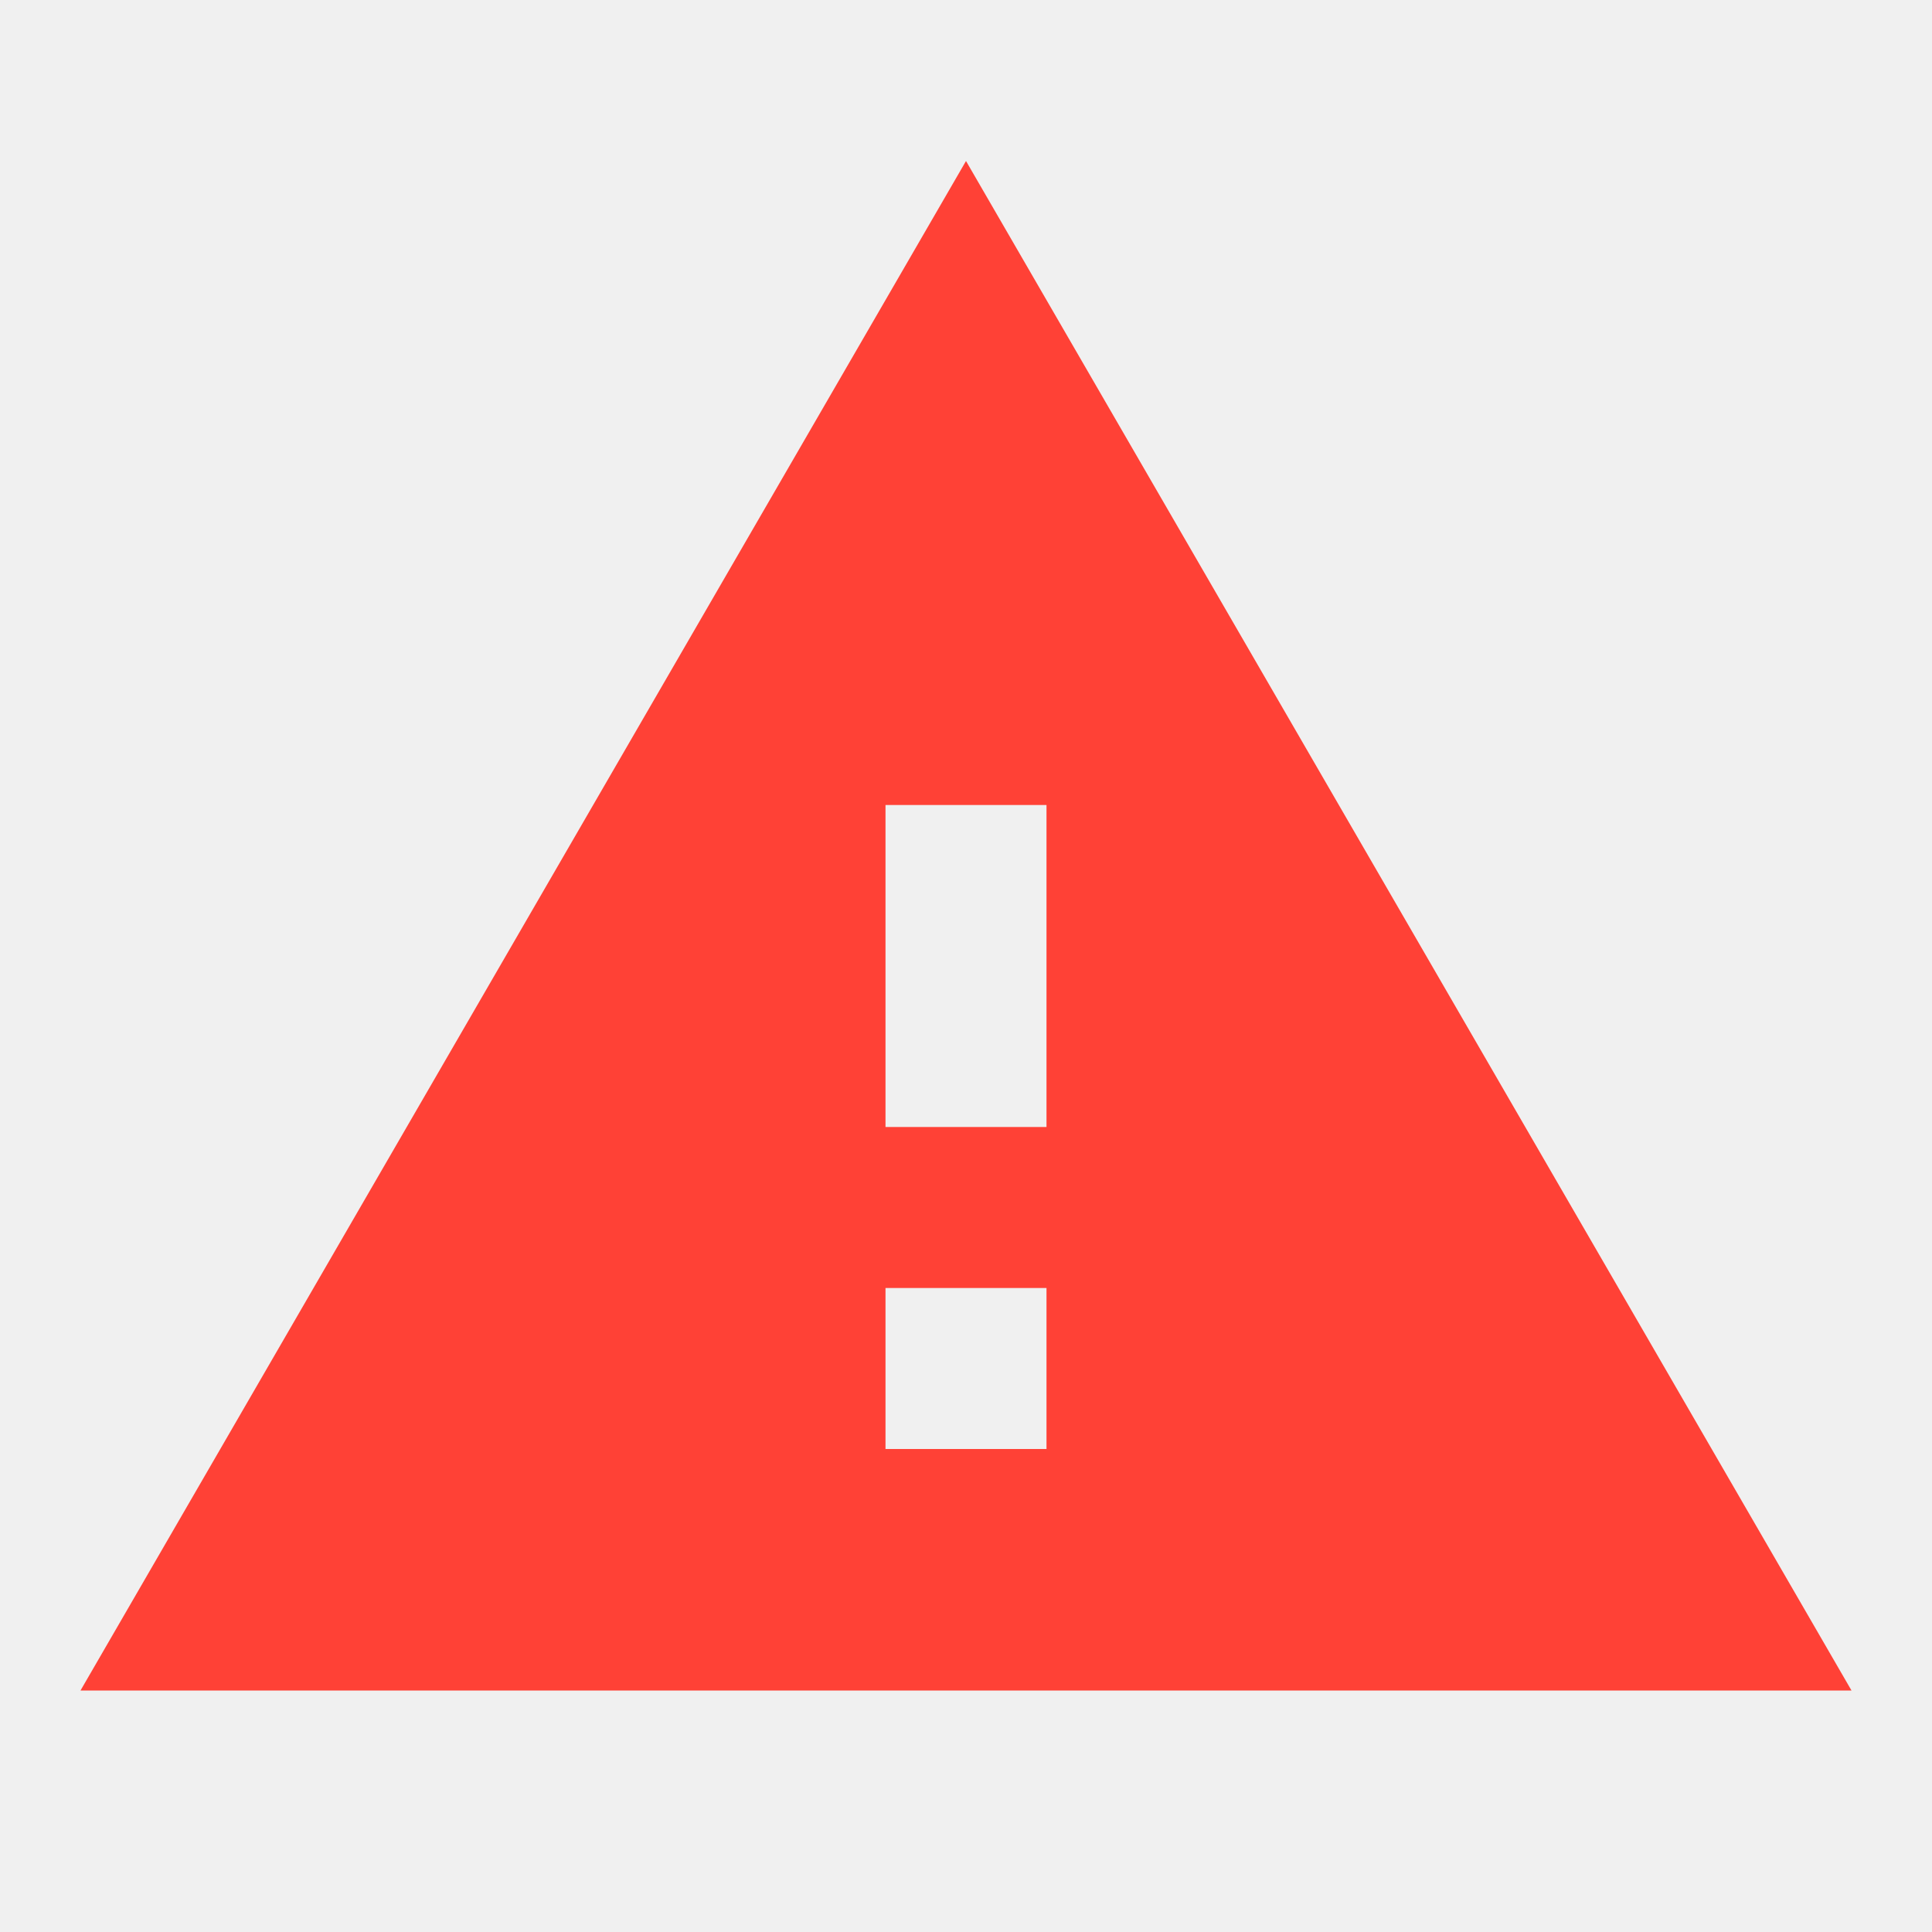
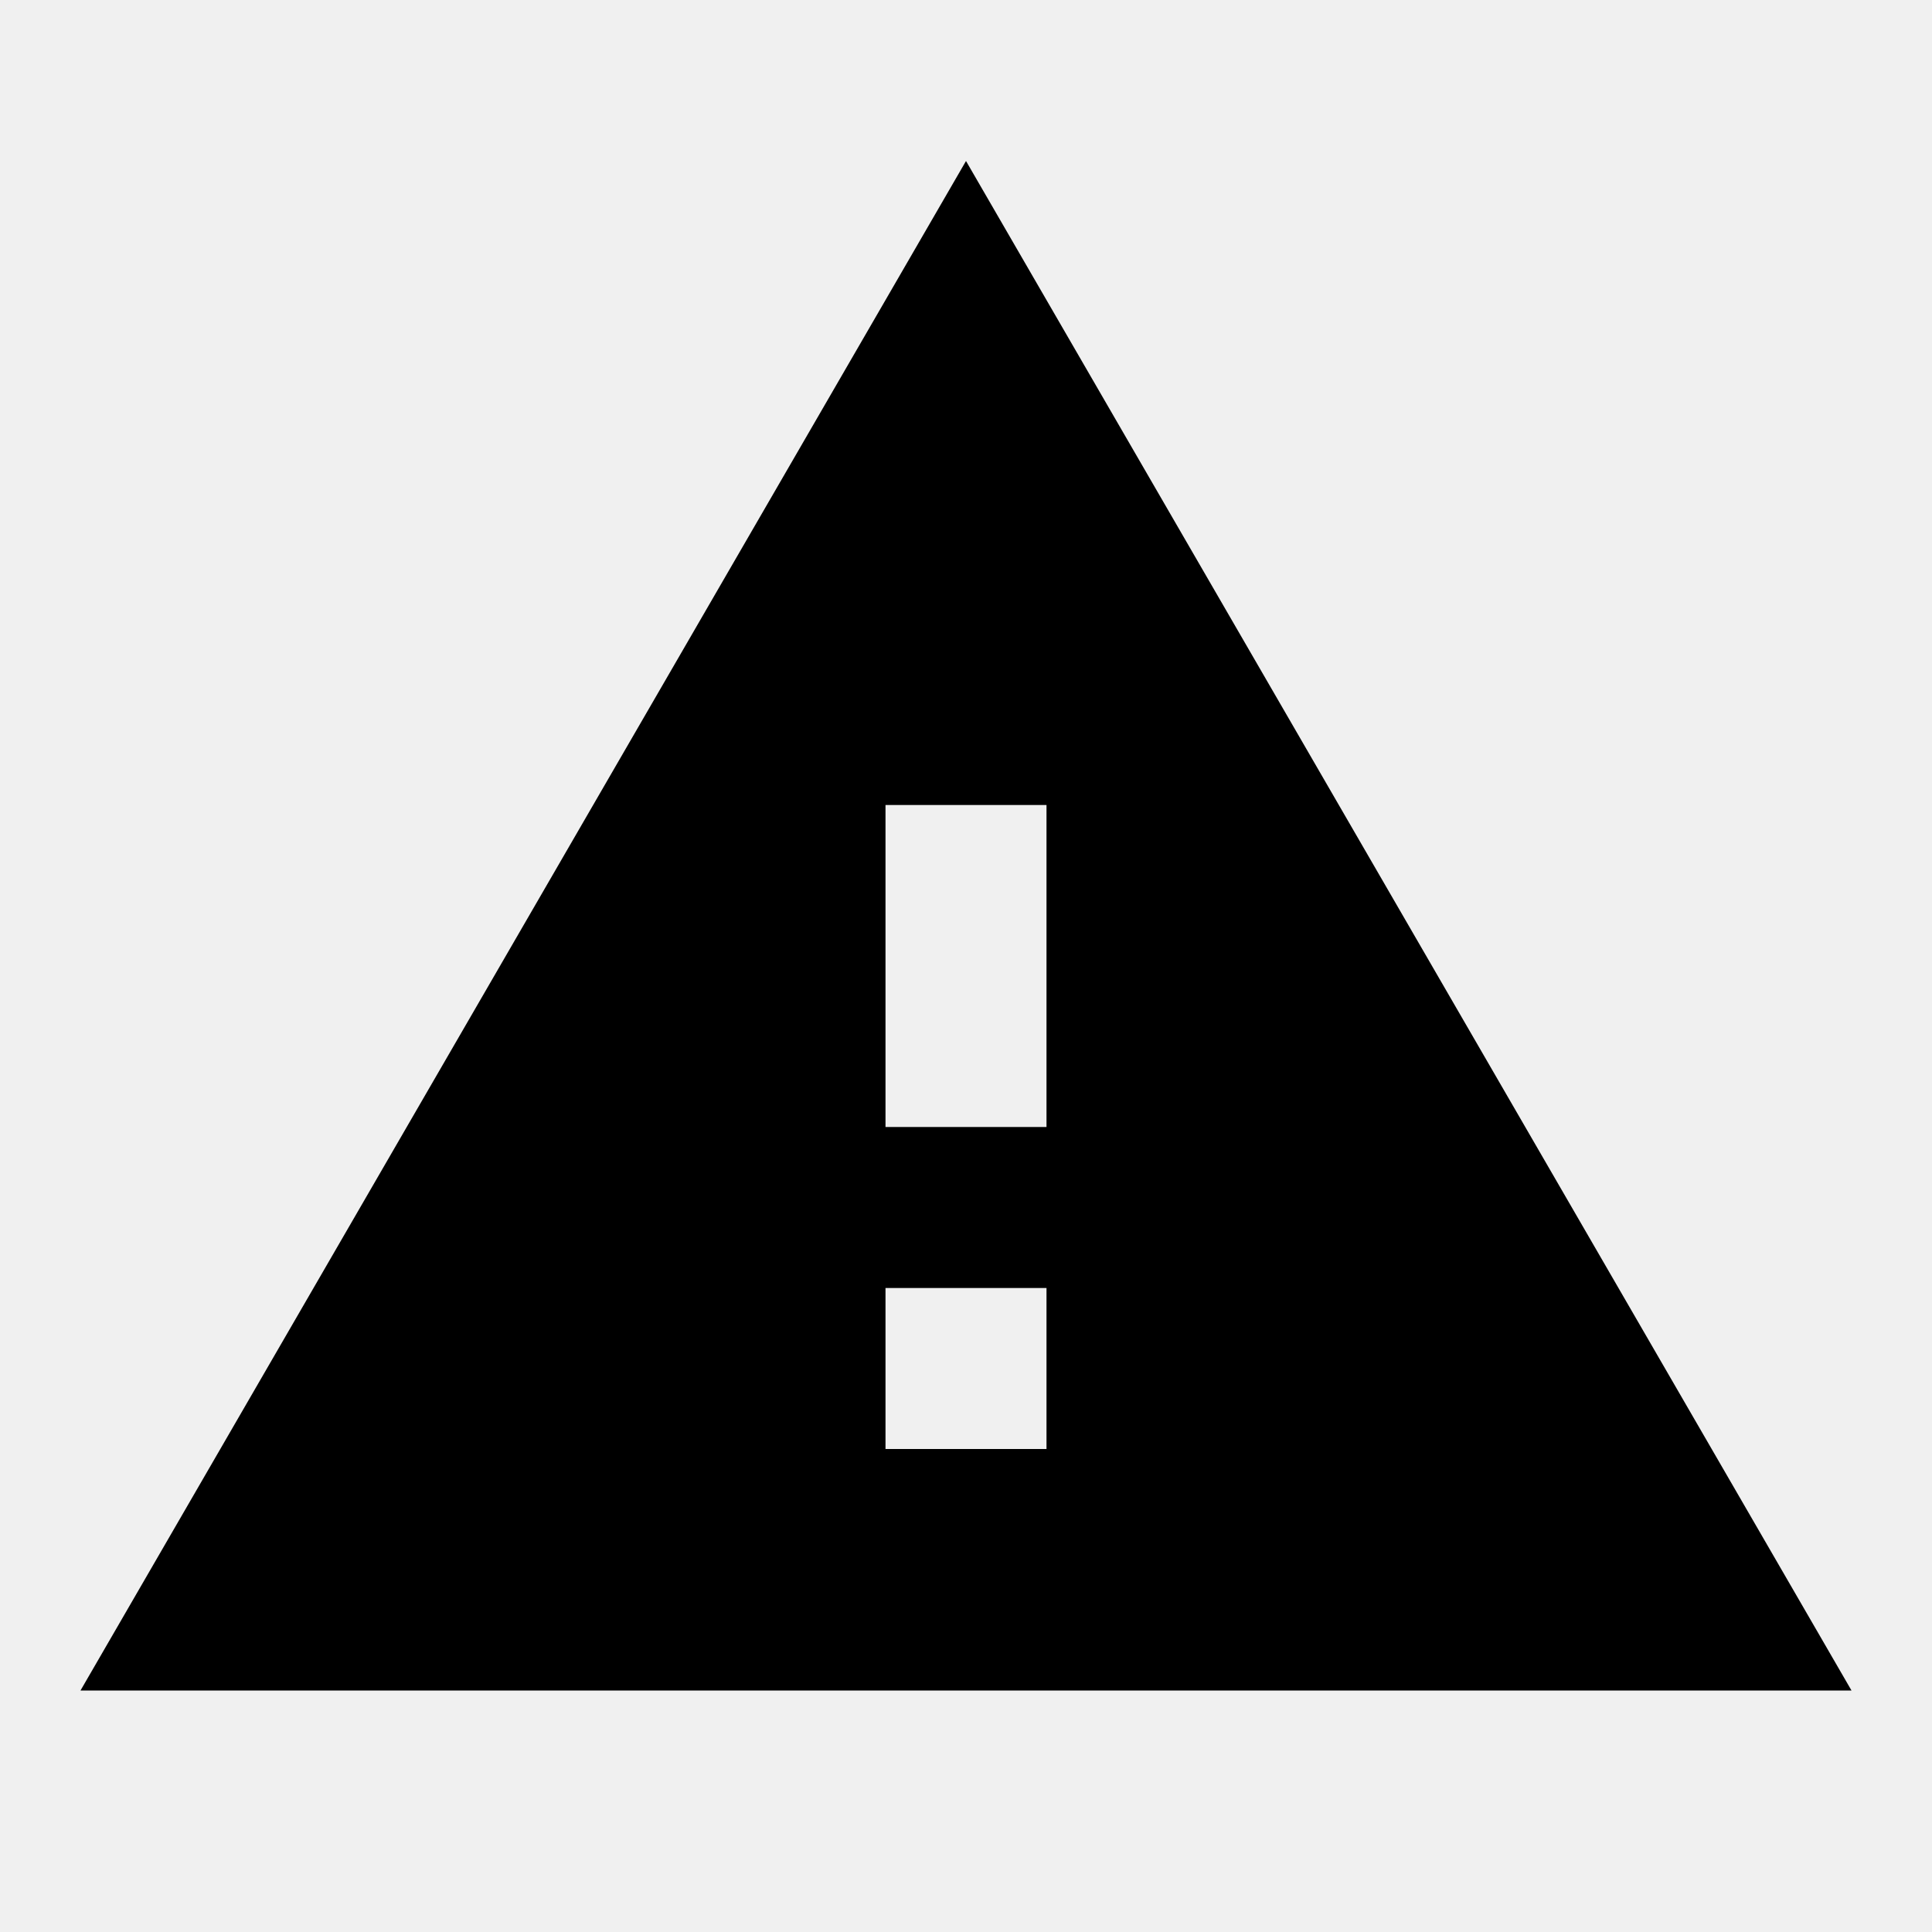
- <svg xmlns="http://www.w3.org/2000/svg" width="24" height="24" viewBox="0 0 24 24" fill="none">
-   <path fill-rule="evenodd" clip-rule="evenodd" d="M1 21H23L12 2L1 21ZM13 18H11V16H13V18ZM13 14H11V10H13V14Z" fill="#FF4136" />
+ <svg xmlns="http://www.w3.org/2000/svg" width="24" height="24" viewBox="0 0 24 24">
+   <path fill-rule="evenodd" clip-rule="evenodd" d="M1 21H23L12 2L1 21ZM13 18H11V16H13V18ZM13 14H11V10H13V14Z" />
  <mask id="mask0" mask-type="alpha" maskUnits="userSpaceOnUse" x="1" y="2" width="22" height="19">
-     <path fill-rule="evenodd" clip-rule="evenodd" d="M1 21H23L12 2L1 21ZM13 18H11V16H13V18ZM13 14H11V10H13V14Z" fill="white" />
+     <path fill-rule="evenodd" clip-rule="evenodd" d="M1 21H23L12 2L1 21ZM13 18H11V16H13V18ZM13 14H11V10H13V14Z" />
  </mask>
  <g mask="url(#mask0)">
</g>
</svg>
